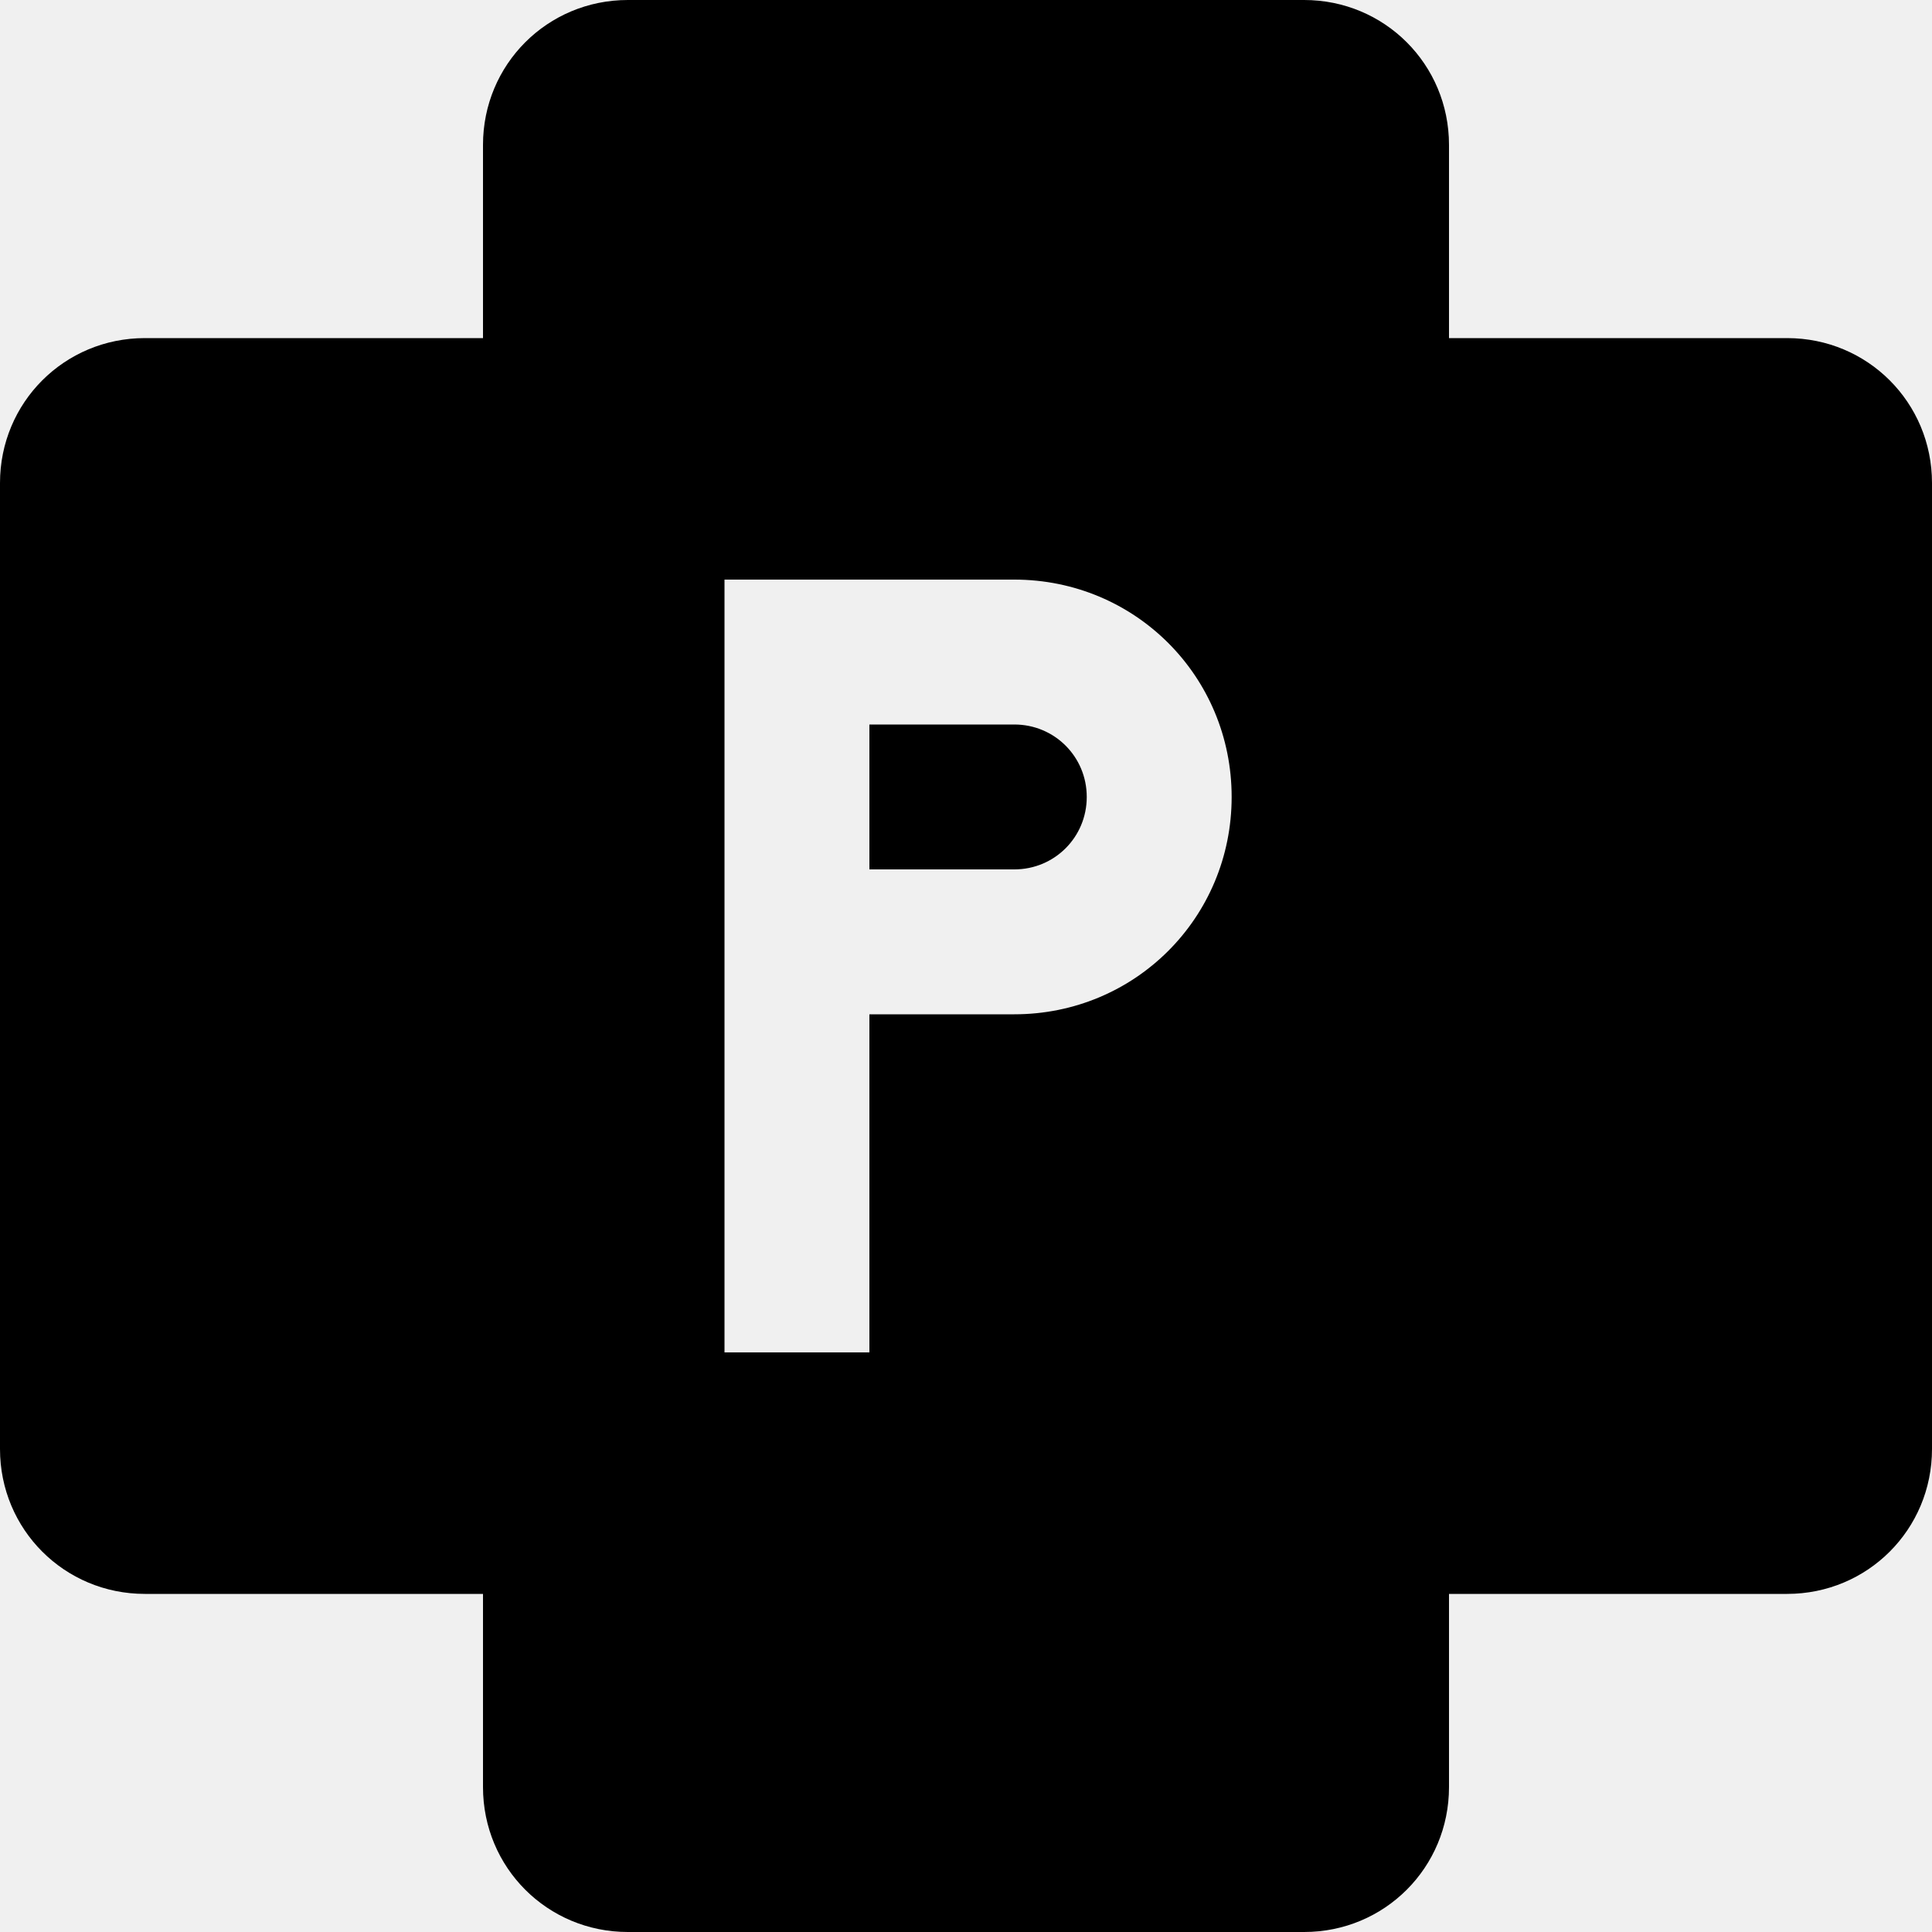
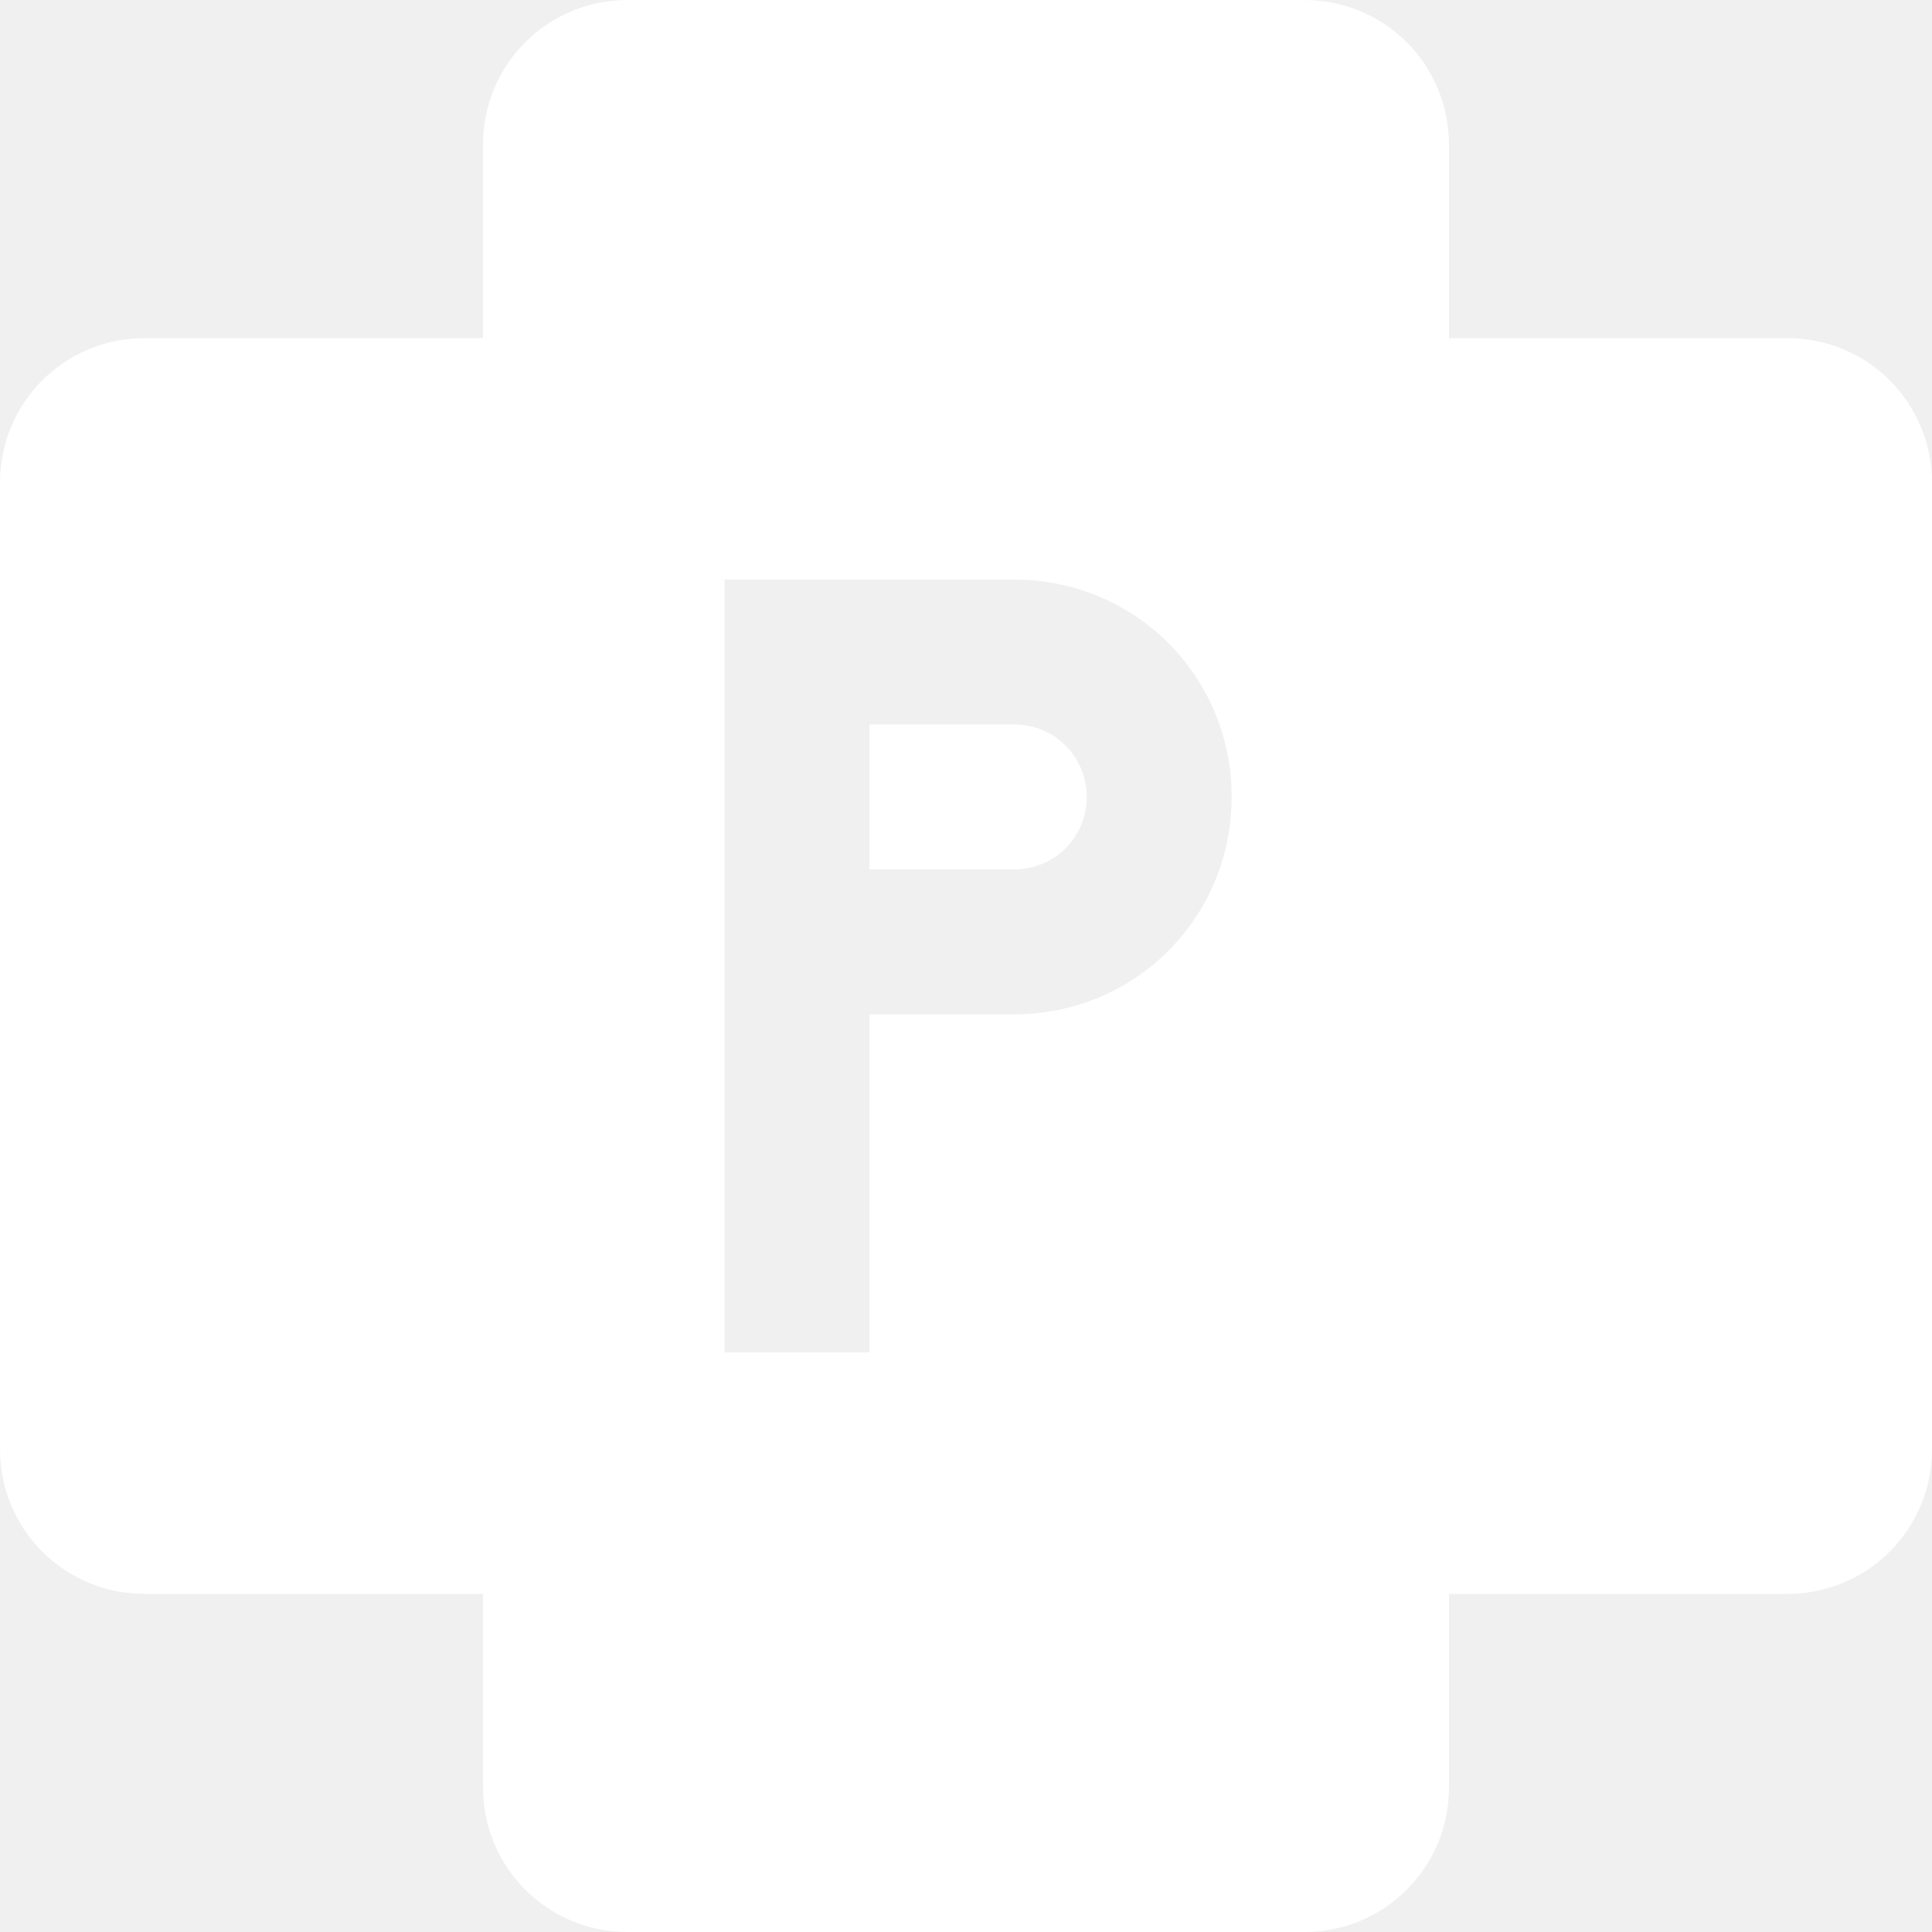
<svg xmlns="http://www.w3.org/2000/svg" viewBox="0 0 24 24">
-   <path d="M16.2 0H7.8C6.8 0 6 0.8 6 1.8V4.2H1.8C0.8 4.2 0 5 0 6V18C0 19 0.8 19.8 1.8 19.8H6V22.2C6 23.2 6.8 24 7.8 24H16.2C17.2 24 18 23.2 18 22.2V19.8H22.2C23.2 19.8 24 19 24 18V6C24 5 23.2 4.2 22.2 4.2H18V1.8C18 0.8 17.2 0 16.2 0ZM9 16.8V7.2H12.6C14.1 7.2 15.3 8.4 15.3 9.9C15.3 11.4 14.1 12.6 12.6 12.6H10.8V16.8H9ZM10.8 10.8H12.6C13.1 10.8 13.5 10.4 13.5 9.9C13.5 9.4 13.1 9 12.6 9H10.8V10.8Z" />
+   <path fill="white" d="M16.2 0H7.8C6.8 0 6 0.8 6 1.8V4.2H1.8C0.8 4.2 0 5 0 6V18C0 19 0.8 19.8 1.8 19.8H6V22.2C6 23.2 6.8 24 7.8 24H16.2C17.2 24 18 23.2 18 22.2V19.8H22.2C23.2 19.8 24 19 24 18V6C24 5 23.2 4.2 22.2 4.2H18V1.8C18 0.8 17.2 0 16.2 0ZM9 16.8V7.2H12.6C14.1 7.2 15.3 8.4 15.3 9.9C15.3 11.4 14.1 12.6 12.6 12.6H10.8V16.8H9ZM10.8 10.8H12.6C13.1 10.8 13.5 10.4 13.5 9.9C13.5 9.4 13.1 9 12.6 9H10.8V10.8Z" />
</svg>
